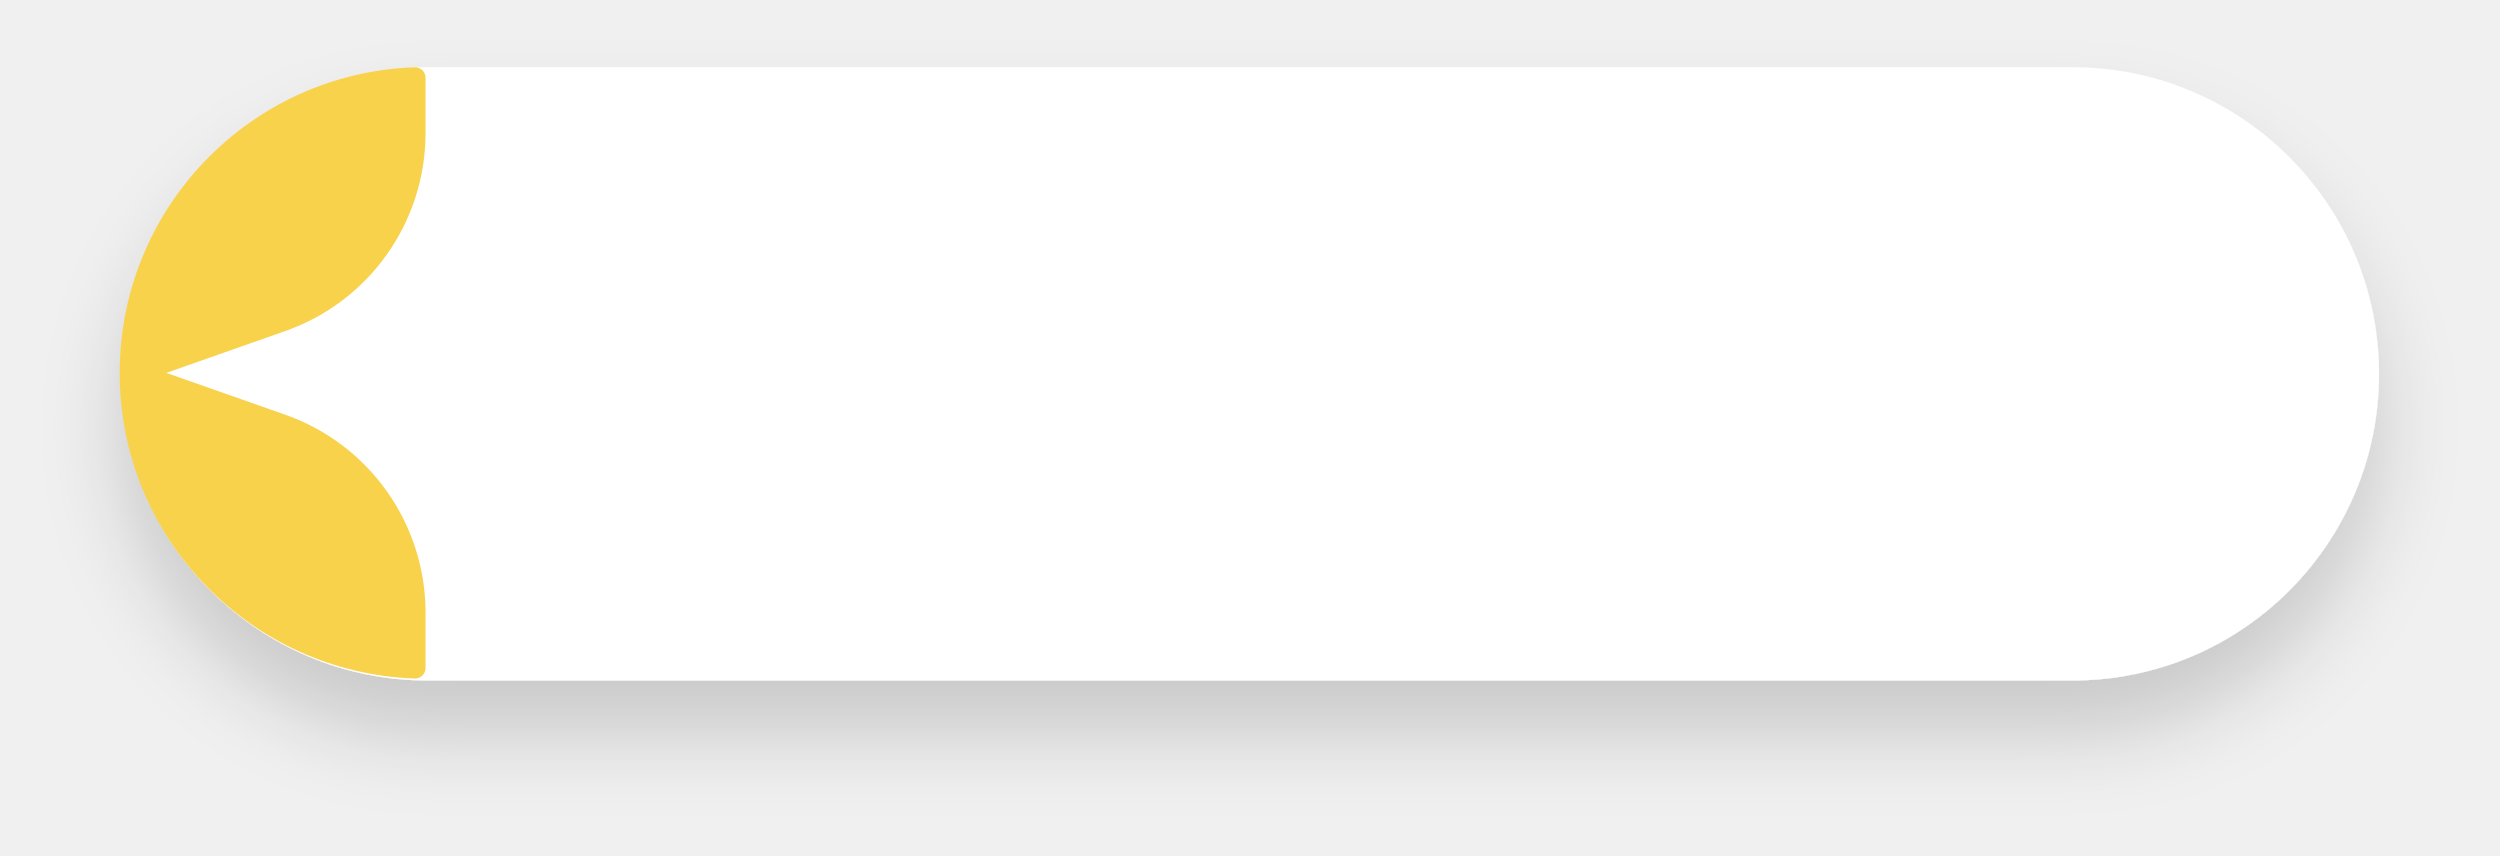
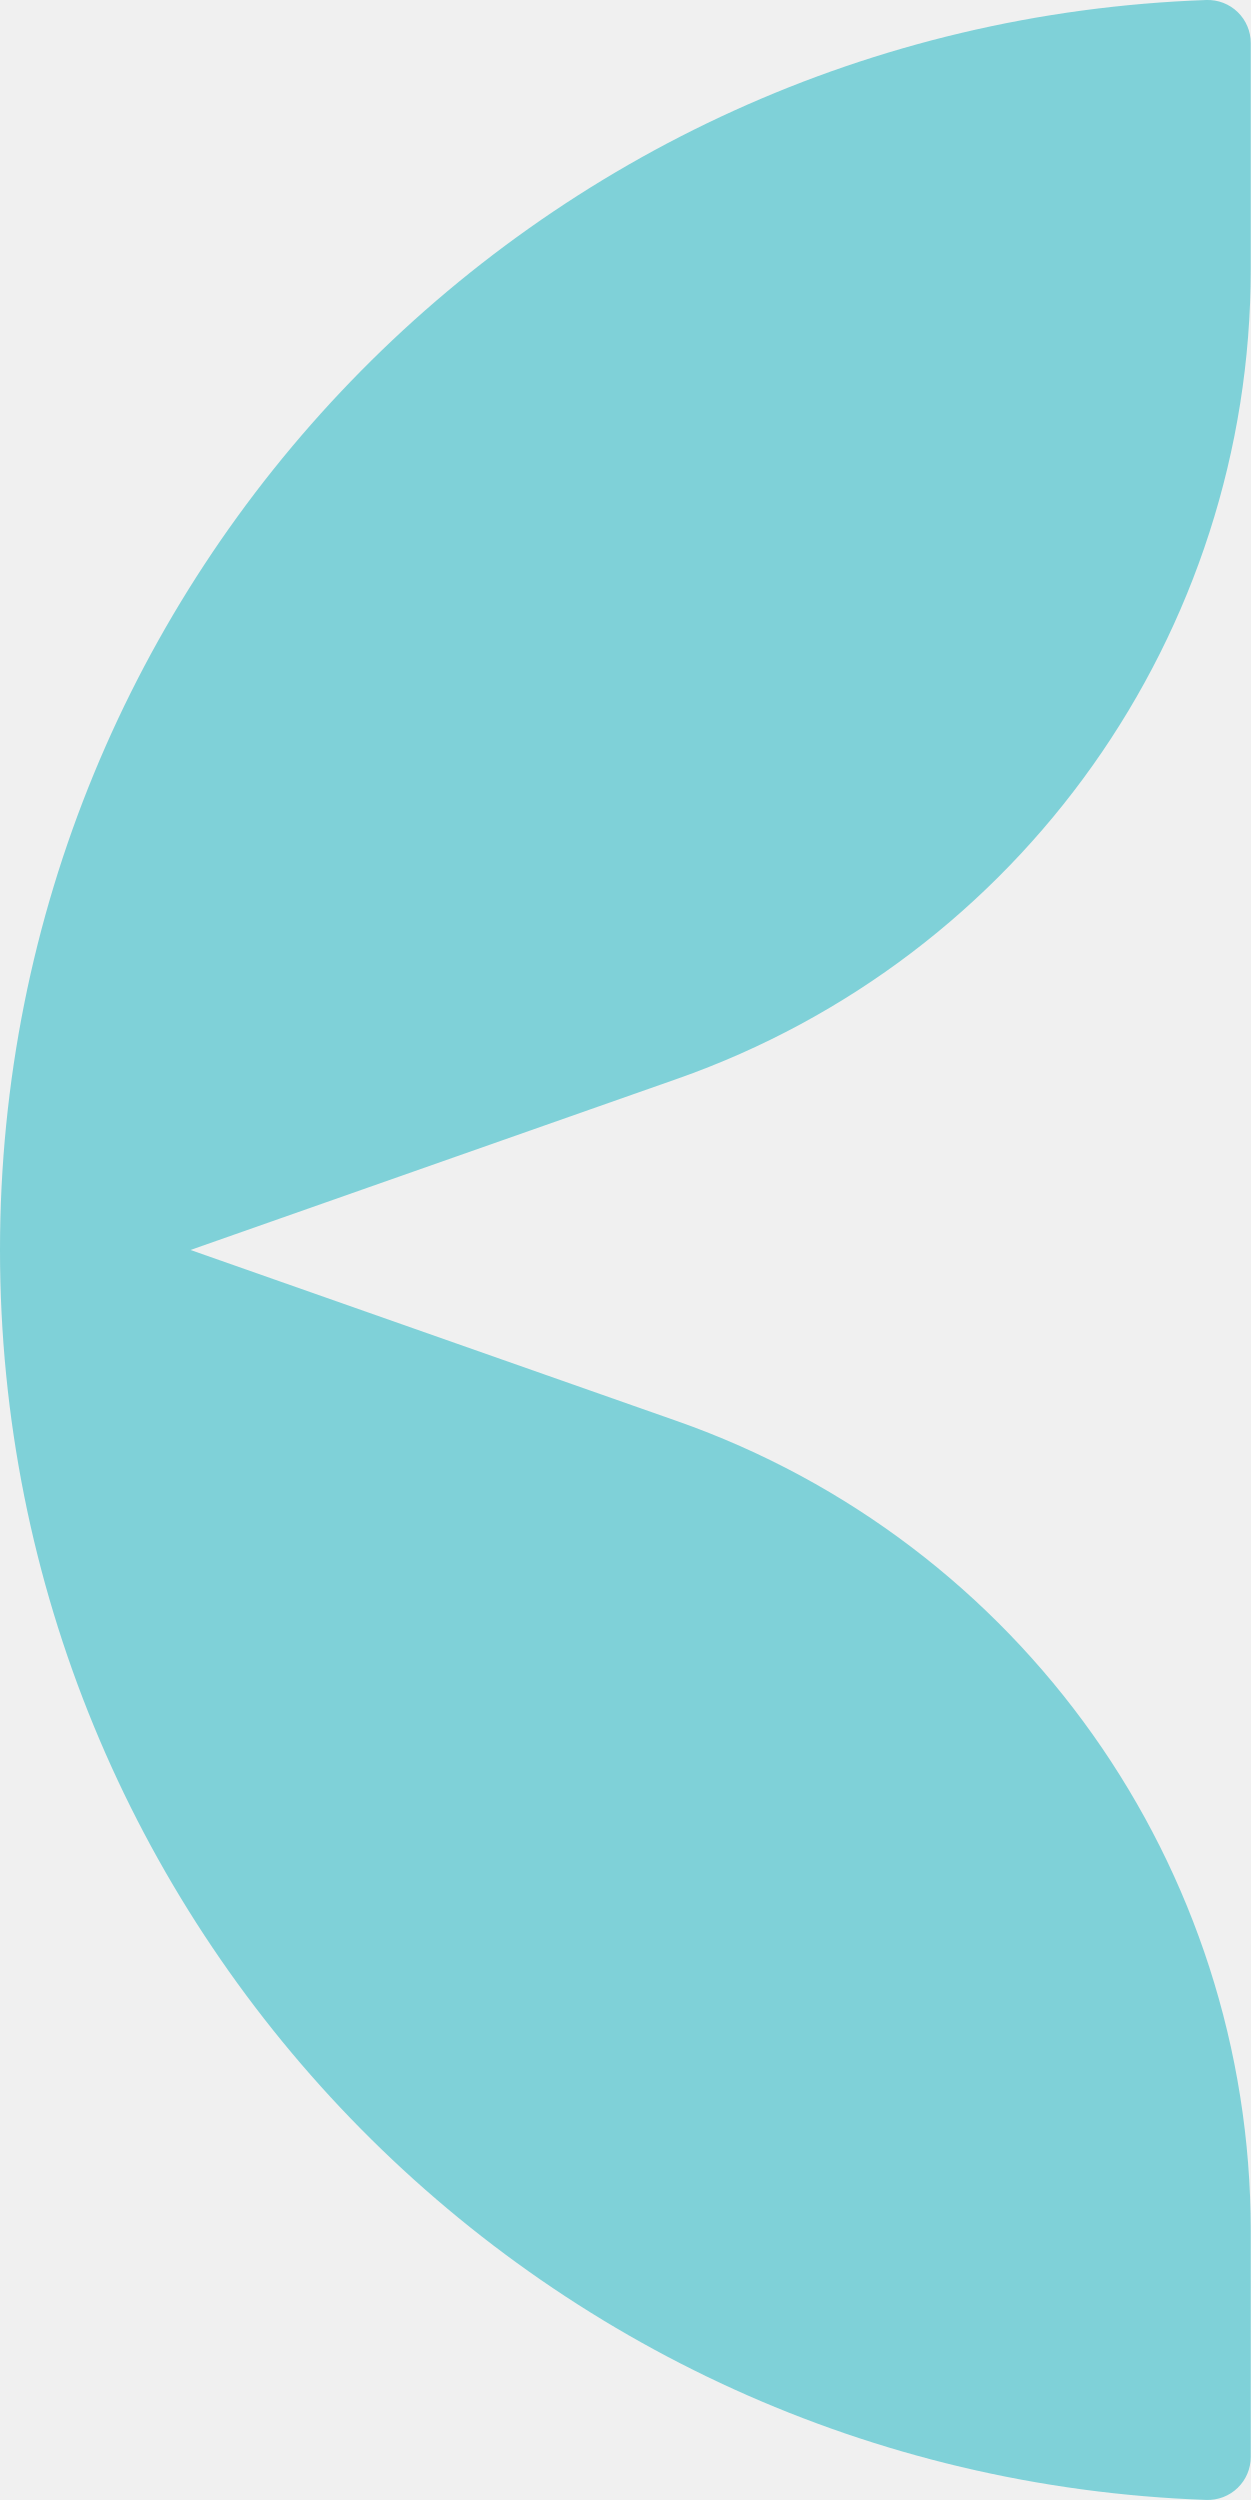
- <svg xmlns="http://www.w3.org/2000/svg" width="185.902" height="63.601" viewBox="0 0 185.902 63.601">
-   <defs>
-     <filter id="Rectangle_732" x="0" y="0" width="185.902" height="63.601" filterUnits="userSpaceOnUse">
-       <feOffset dy="4" input="SourceAlpha" />
-       <feGaussianBlur stdDeviation="3" result="blur" />
-       <feFlood flood-opacity="0.161" />
-       <feComposite operator="in" in2="blur" />
-       <feComposite in="SourceGraphic" />
-     </filter>
-   </defs>
-   <g id="Group_6170" data-name="Group 6170" transform="translate(8.902 5)">
-     <g transform="matrix(1, 0, 0, 1, -8.9, -5)" filter="url(#Rectangle_732)">
-       <rect id="Rectangle_732-2" data-name="Rectangle 732" width="167.902" height="45.601" rx="22.801" transform="translate(9 5)" fill="#fff" />
-     </g>
-     <path id="Path_1030" data-name="Path 1030" d="M-438.237-115.732a.781.781,0,0,0-.807-.781,22.742,22.742,0,0,0-21.935,22.728,22.742,22.742,0,0,0,21.935,22.728.781.781,0,0,0,.807-.781v-4.113a15.606,15.606,0,0,0-10.429-14.722l-8.849-3.112,8.849-3.112a15.606,15.606,0,0,0,10.429-14.722Z" transform="translate(460.979 116.513)" fill="#f8d24b" />
-   </g>
+ <svg xmlns="http://www.w3.org/2000/svg" width="22.742" height="45.457" viewBox="0 0 22.742 45.457">
+   <path id="Path_1030" data-name="Path 1030" d="M-438.237-115.732a.781.781,0,0,0-.807-.781,22.742,22.742,0,0,0-21.935,22.728,22.742,22.742,0,0,0,21.935,22.728.781.781,0,0,0,.807-.781v-4.113a15.606,15.606,0,0,0-10.429-14.722l-8.849-3.112,8.849-3.112a15.606,15.606,0,0,0,10.429-14.722Z" transform="translate(460.979 116.513)" fill="#7fd1d8" />
</svg>
